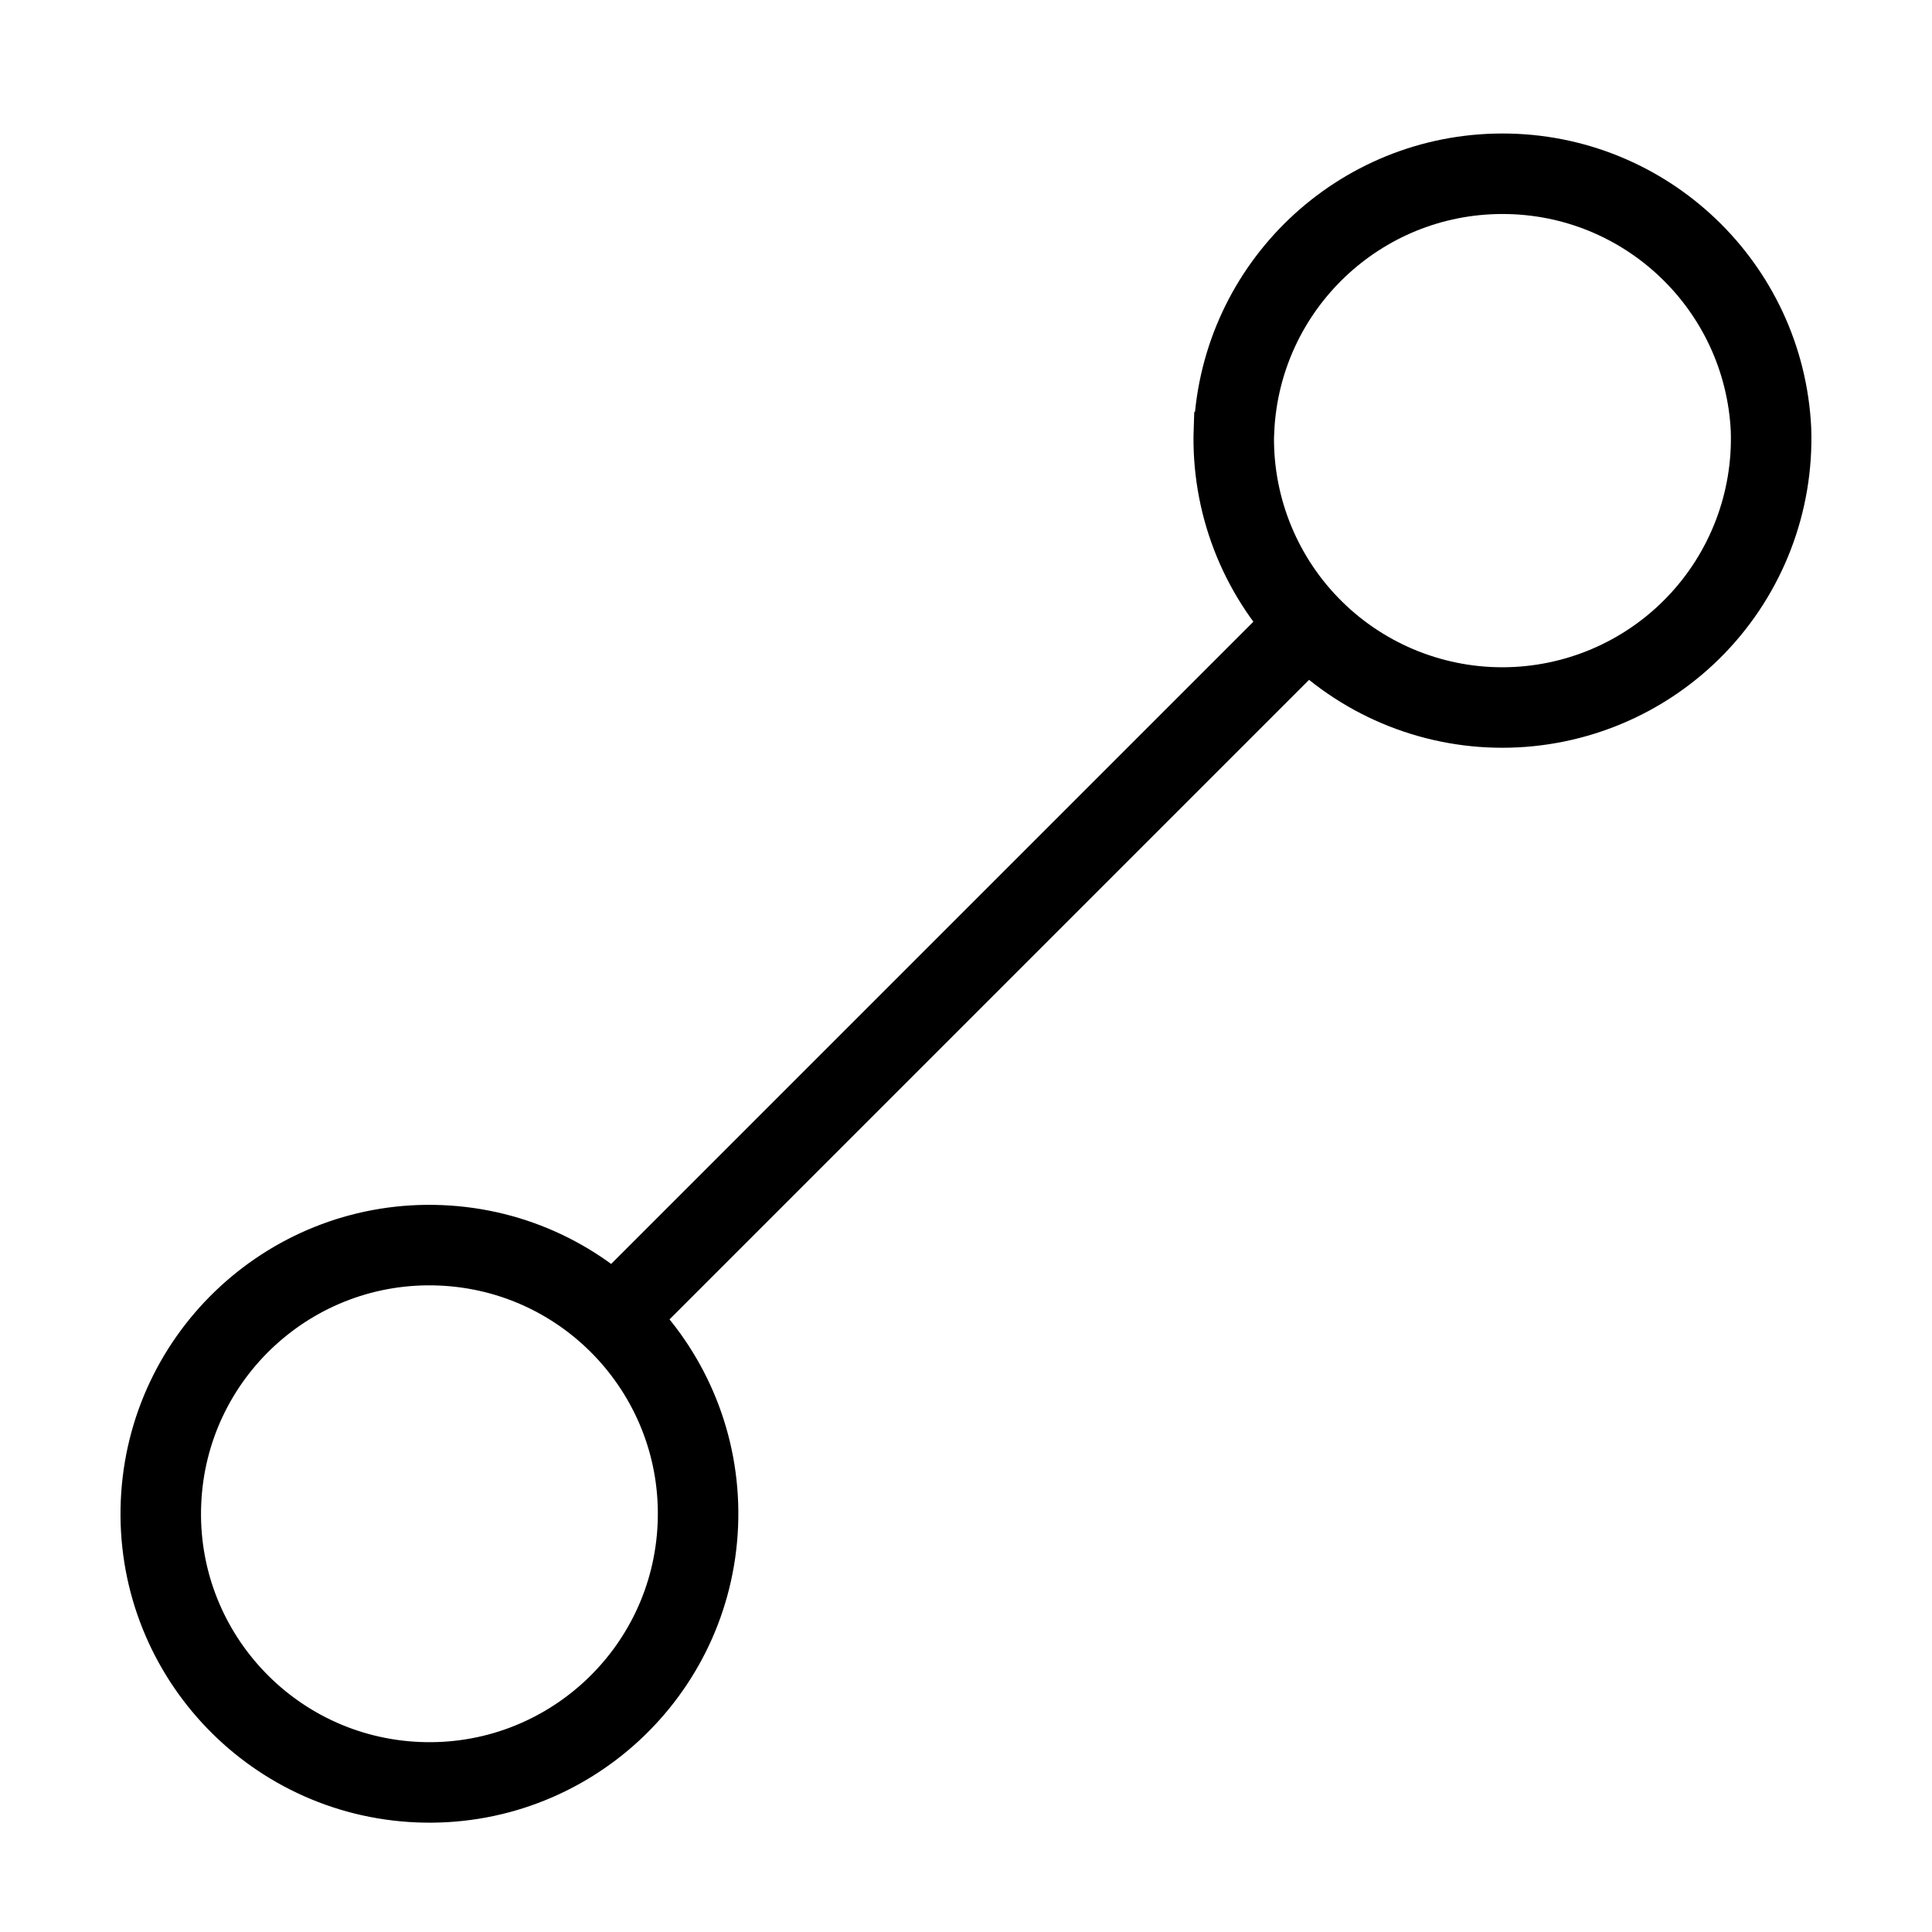
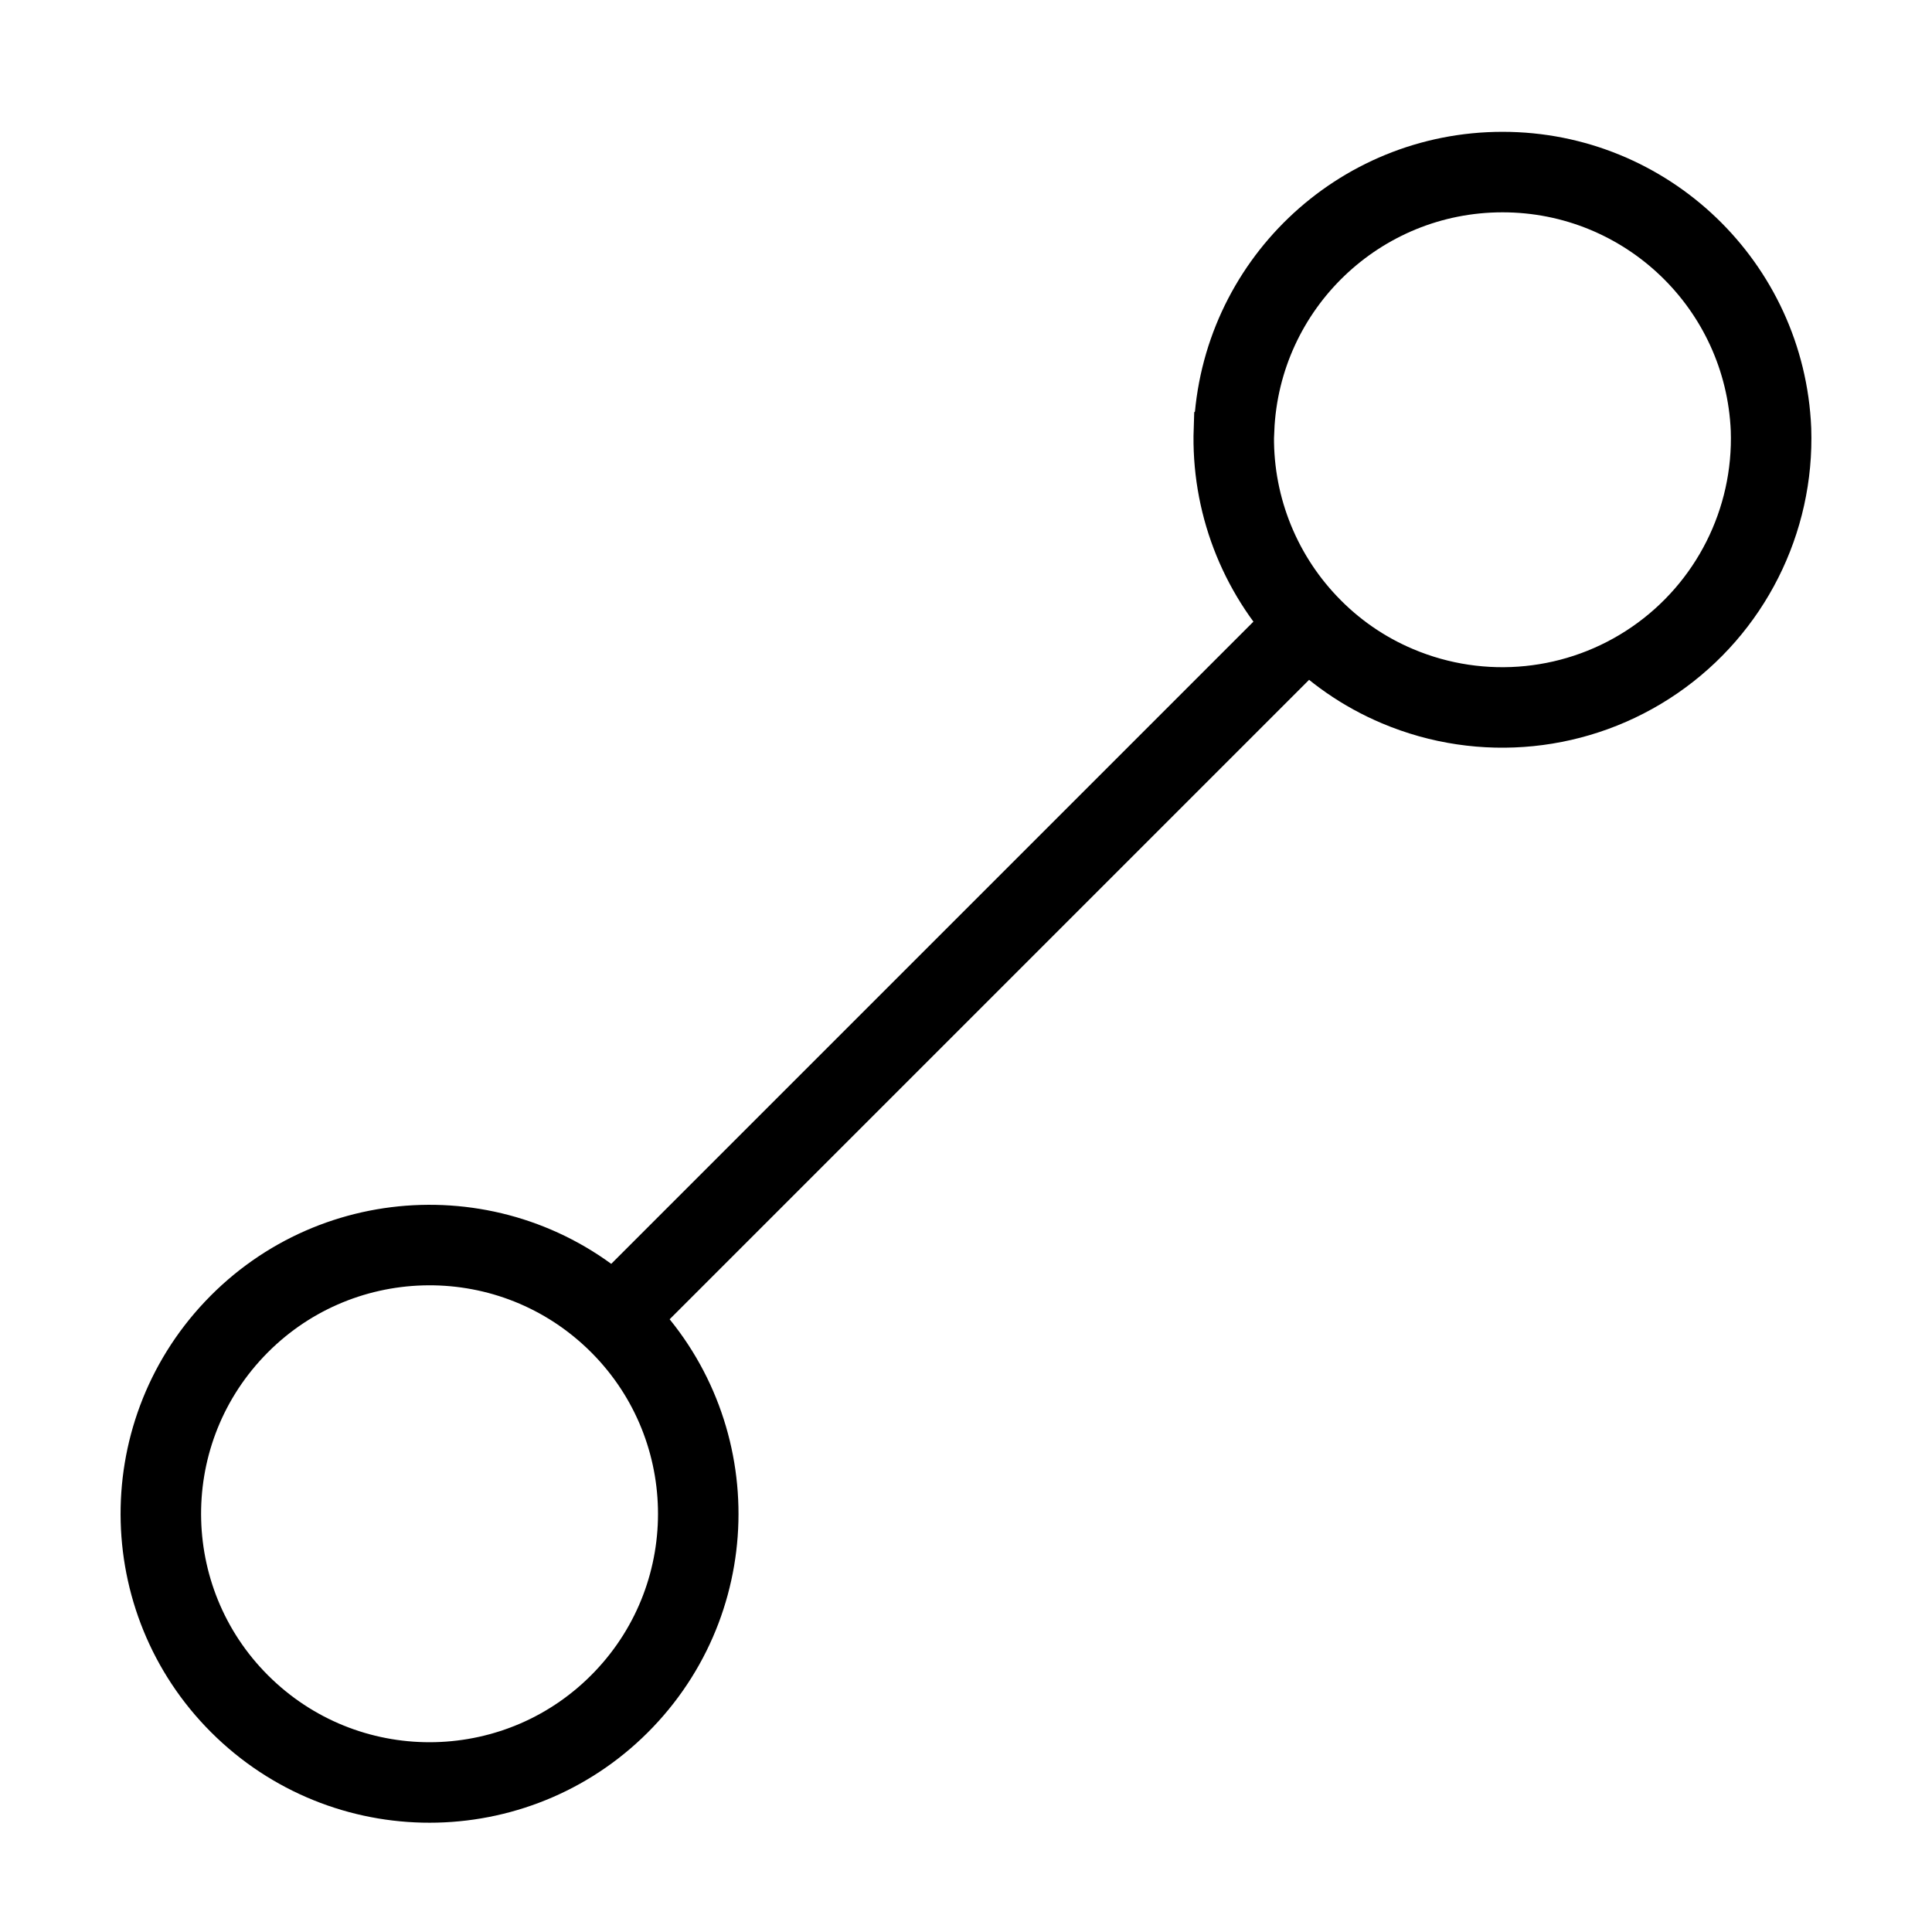
<svg xmlns="http://www.w3.org/2000/svg" width="24" height="24" fill="none" viewBox="0 0 24 24" stroke="currentColor" stroke-width="1">
-   <path d="m7.696 16.304 8.608-8.608m-.976-2.36a3.336 3.336 0 0 0 3.337 3.453A3.34 3.34 0 0 0 22 5.334a3.339 3.339 0 0 0-6.67 0zM2 18.664a3.337 3.337 0 1 0 6.669.281A3.337 3.337 0 0 0 2 18.664Z" />
+   <path d="m7.625 16.375.02.019a3.338 3.338 0 1 1-.02-.019Zm0 0 8.622-8.622m0 0a3.34 3.34 0 0 1-.919-2.417l.002-.002a3.338 3.338 0 0 1 6.67 0 3.34 3.34 0 0 1-4.64 3.19 3.3 3.3 0 0 1-1.113-.771Z" />
</svg>
